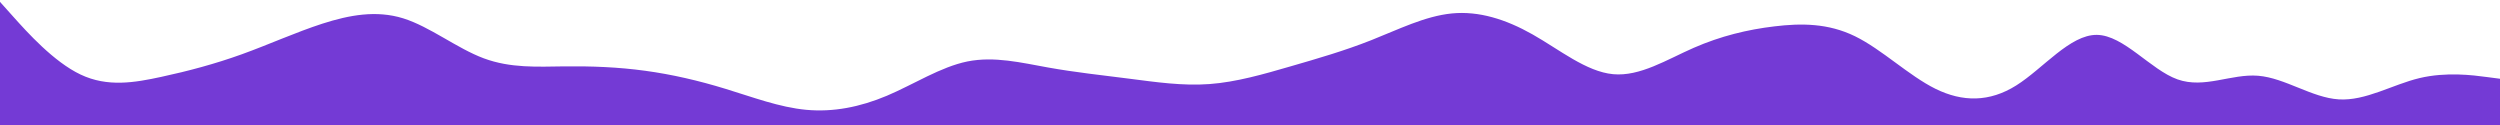
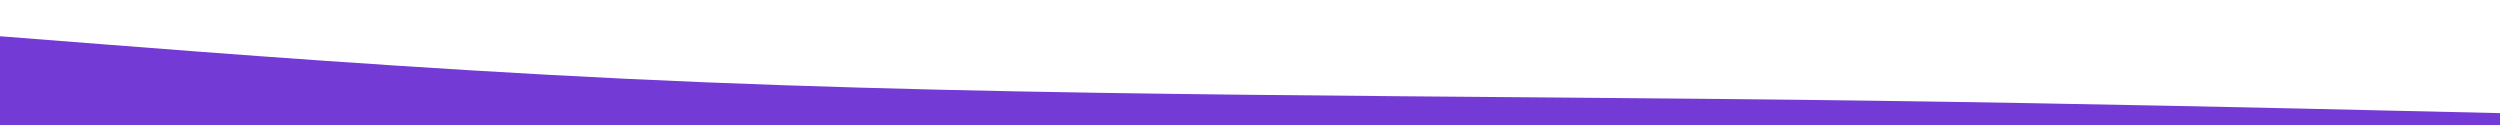
<svg xmlns="http://www.w3.org/2000/svg" id="visual" viewBox="0 0 4000 200" width="4000" height="200" version="1.1">
  <rect x="0" y="0" width="4000" height="200" fill="#fff" />
-   <path d="M0 3L21.5 27C43 51 86 99 129 119.3C172 139.7 215 132.3 258 123C301 113.7 344 102.3 387 86.8C430 71.3 473 51.7 516 37.8C559 24 602 16 645 29.3C688 42.7 731 77.3 774 93.3C817 109.3 860 106.7 903 106.2C946 105.7 989 107.3 1032 113.2C1075 119 1118 129 1161 142.2C1204 155.3 1247 171.7 1290 175.7C1333 179.7 1376 171.3 1419 153.2C1462 135 1505 107 1548 98.3C1591 89.7 1634 100.3 1677 108C1720 115.7 1763 120.3 1806 125.8C1849 131.3 1892 137.7 1935.2 134.5C1978.3 131.3 2021.7 118.7 2064.8 106.2C2108 93.7 2151 81.3 2194 64.3C2237 47.3 2280 25.7 2323 21.5C2366 17.3 2409 30.7 2452 55C2495 79.3 2538 114.7 2581 118.7C2624 122.7 2667 95.3 2710 76.5C2753 57.7 2796 47.3 2839 42.2C2882 37 2925 37 2968 58C3011 79 3054 121 3097 142.2C3140 163.3 3183 163.7 3226 136.7C3269 109.7 3312 55.3 3355 55.8C3398 56.3 3441 111.7 3484 127C3527 142.3 3570 117.7 3613 121.2C3656 124.7 3699 156.3 3742 159C3785 161.7 3828 135.3 3871 125C3914 114.7 3957 120.3 3978.5 123.2L4000 126L4000 201L3978.5 201C3957 201 3914 201 3871 201C3828 201 3785 201 3742 201C3699 201 3656 201 3613 201C3570 201 3527 201 3484 201C3441 201 3398 201 3355 201C3312 201 3269 201 3226 201C3183 201 3140 201 3097 201C3054 201 3011 201 2968 201C2925 201 2882 201 2839 201C2796 201 2753 201 2710 201C2667 201 2624 201 2581 201C2538 201 2495 201 2452 201C2409 201 2366 201 2323 201C2280 201 2237 201 2194 201C2151 201 2108 201 2064.8 201C2021.7 201 1978.3 201 1935.2 201C1892 201 1849 201 1806 201C1763 201 1720 201 1677 201C1634 201 1591 201 1548 201C1505 201 1462 201 1419 201C1376 201 1333 201 1290 201C1247 201 1204 201 1161 201C1118 201 1075 201 1032 201C989 201 946 201 903 201C860 201 817 201 774 201C731 201 688 201 645 201C602 201 559 201 516 201C473 201 430 201 387 201C344 201 301 201 258 201C215 201 172 201 129 201C86 201 43 201 21.5 201L0 201Z" fill="#743ad5" stroke-linecap="round" stroke-linejoin="miter" />
+   <path d="M0 58L166.7 71C333.3 84 666.7 110 1000 126C1333.3 142 1666.7 148 2000 151.7C2333.3 155.3 2666.7 156.7 3000 161.2C3333.3 165.7 3666.7 173.3 3833.3 177.2L4000 181L4000 201L3833.3 201C3666.7 201 3333.3 201 3000 201C2666.7 201 2333.3 201 2000 201C1666.7 201 1333.3 201 1000 201C666.7 201 333.3 201 166.7 201L0 201Z" fill="#743ad5" stroke-linecap="round" stroke-linejoin="miter" />
</svg>
